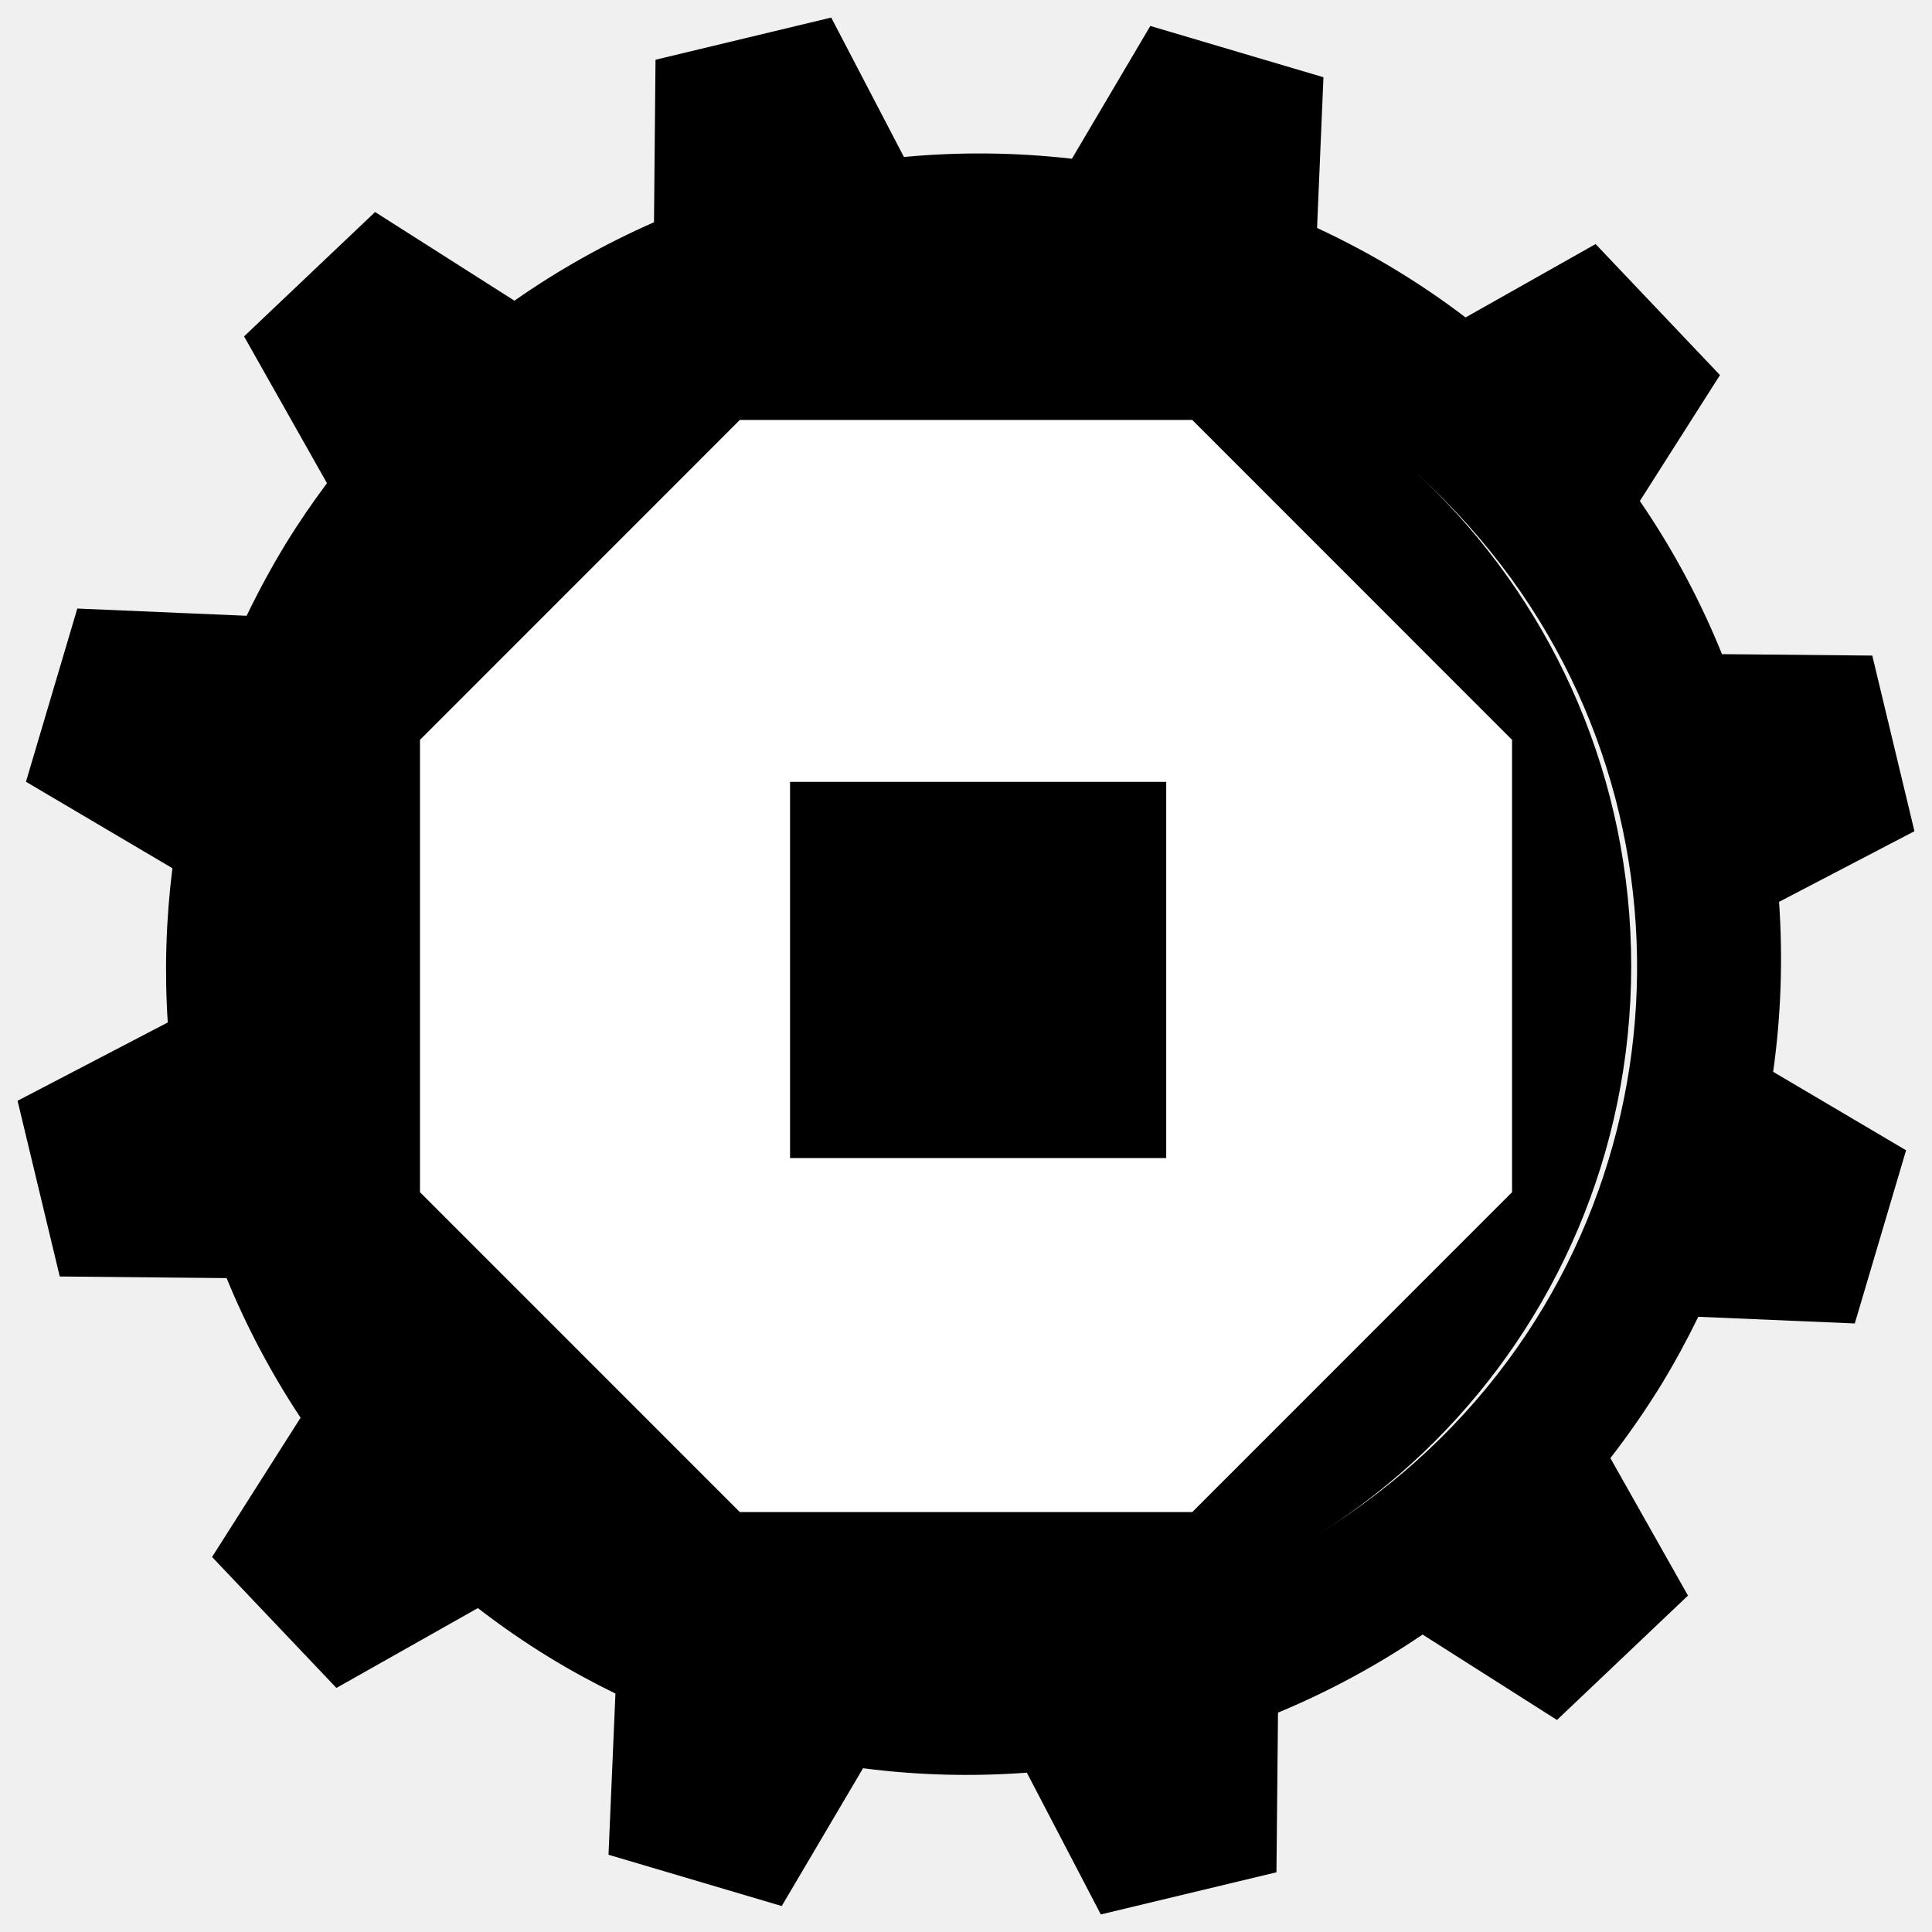
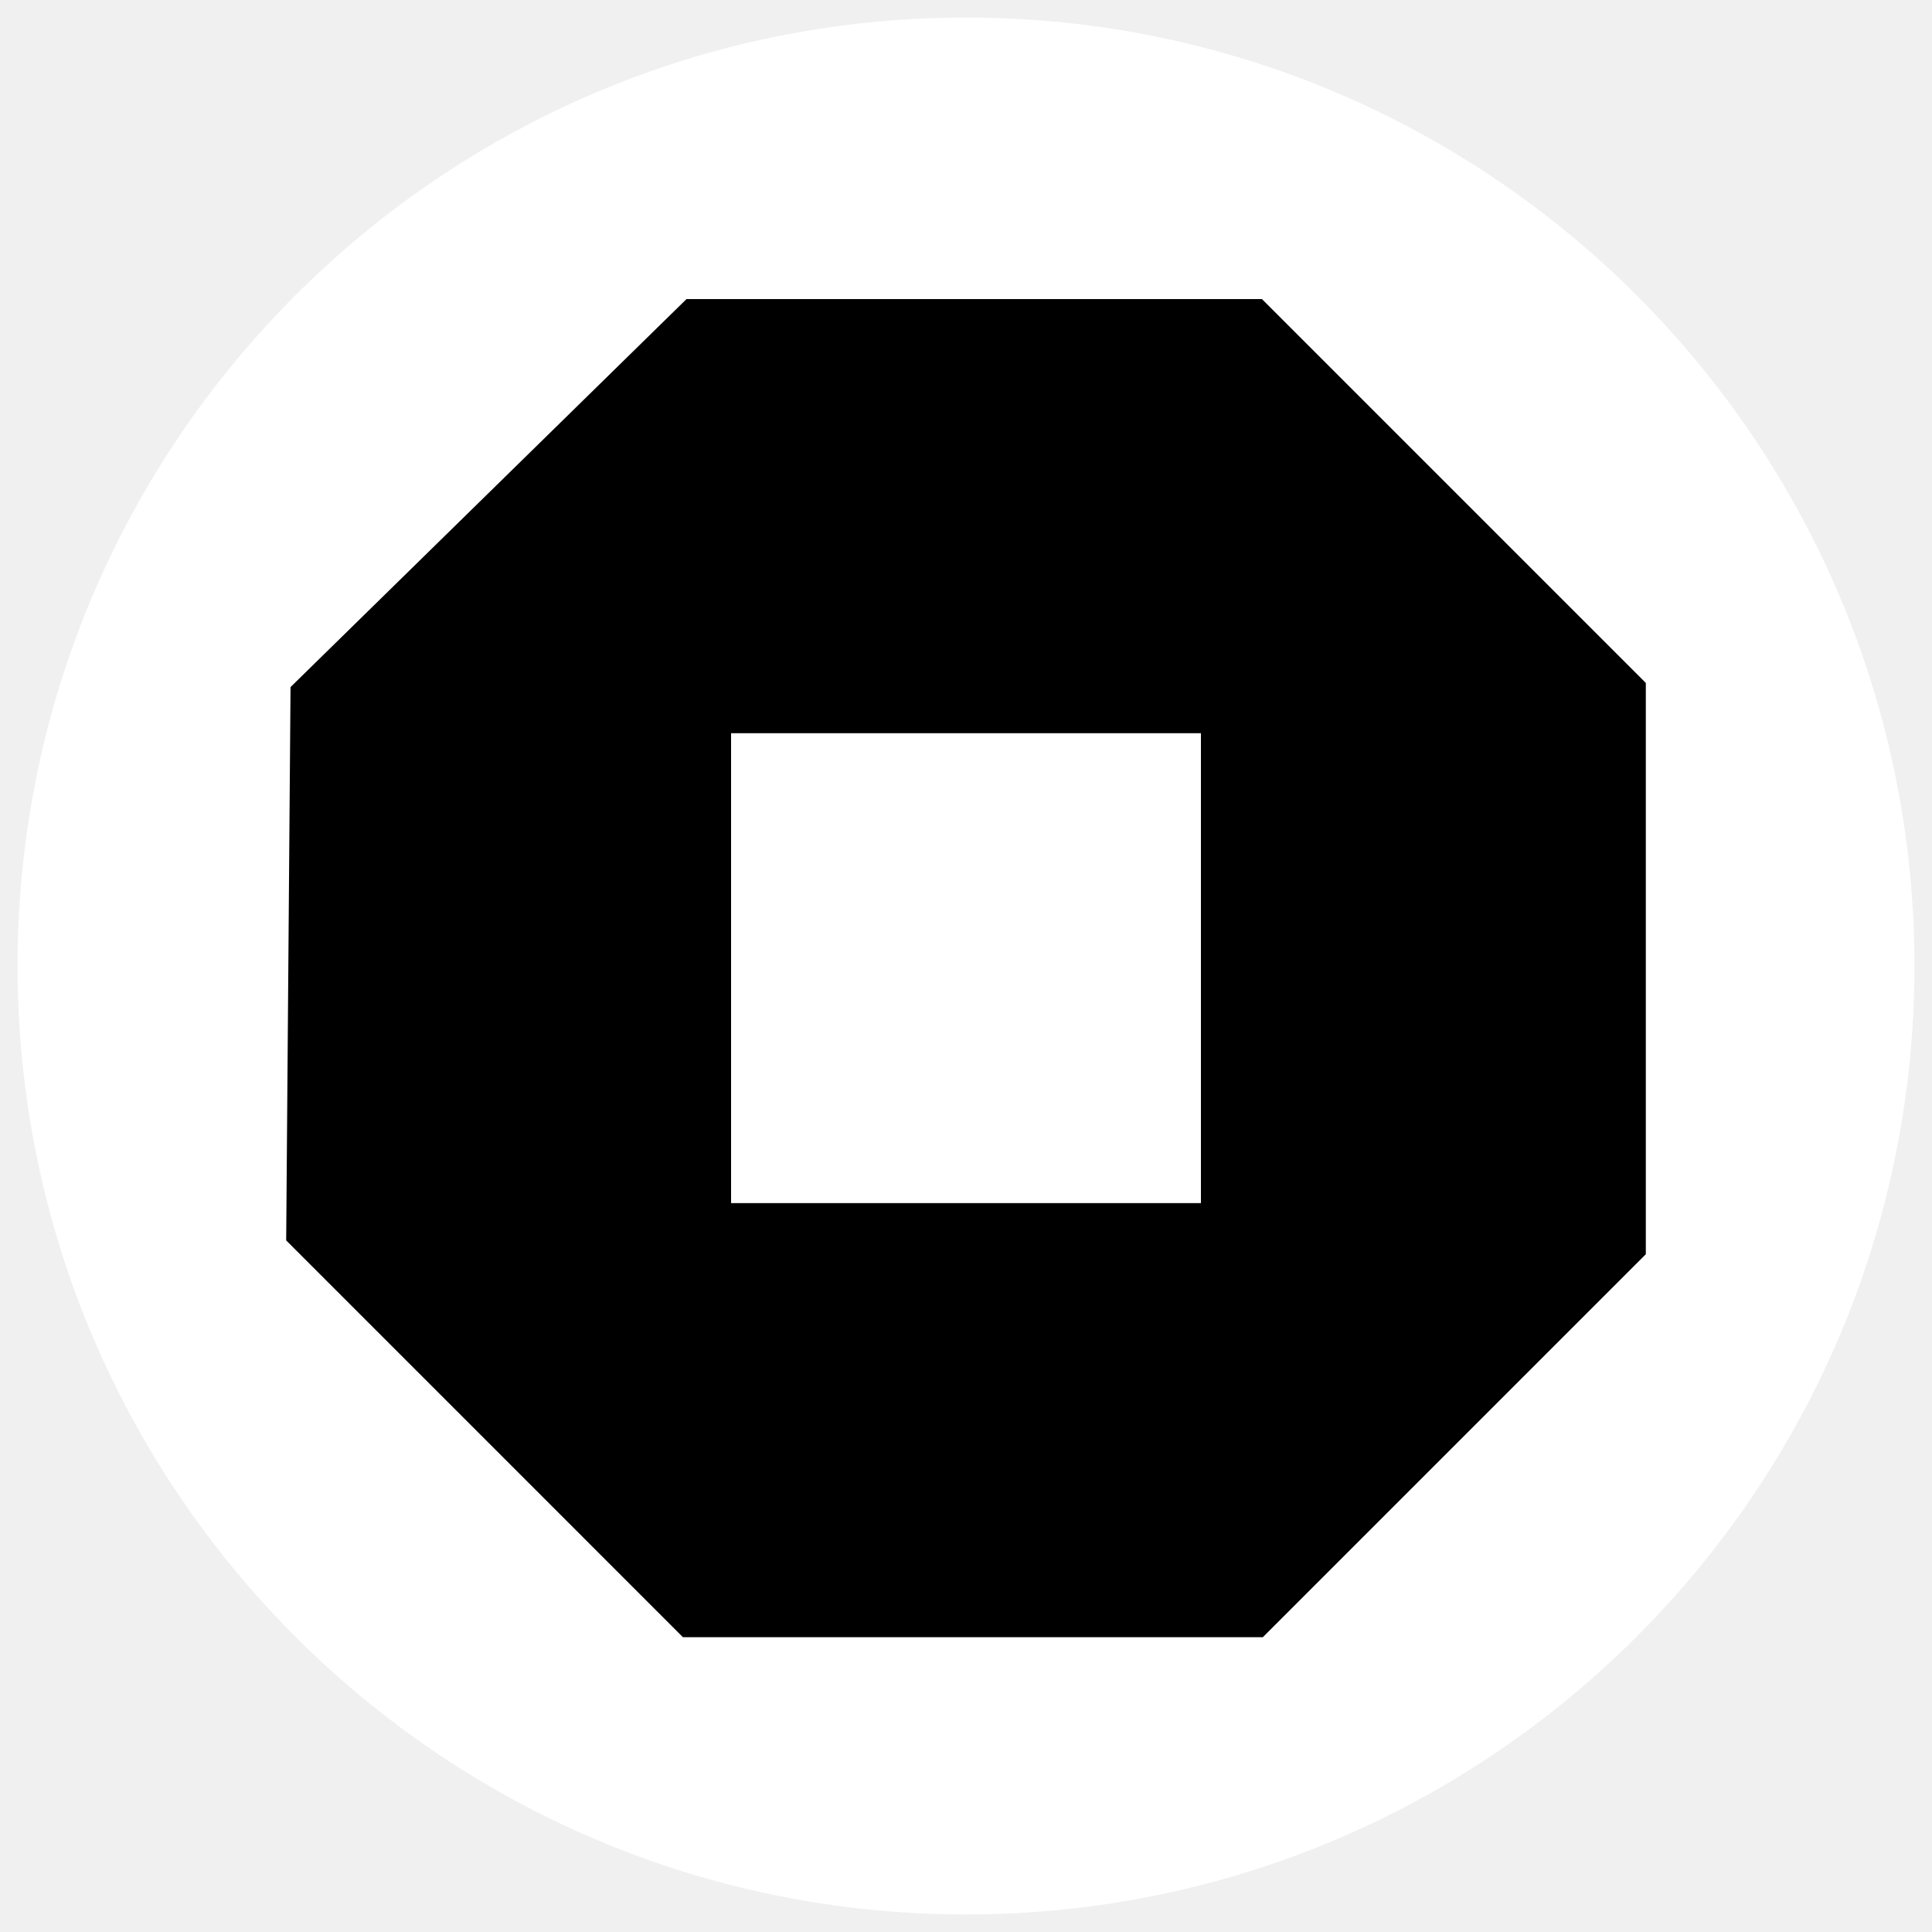
- <svg xmlns="http://www.w3.org/2000/svg" height="55" id="Layer_1" style="" version="1.1" viewBox="0 0 55 55" width="55" xml:space="preserve">
-   <defs id="defs11" style="" />
-   <path d="m 46.683,14.263 2.281,-3.585 -3.541,-3.73 -3.701,2.089 C 41.111,8.571 40.471,8.133 39.802,7.724 39.048,7.262 38.276,6.854 37.494,6.489 L 37.676,2.199 32.747,0.739 30.515,4.519 C 28.92,4.337 27.317,4.32 25.733,4.469 L 23.663,0.5 18.661,1.701 18.618,6.327 C 17.233,6.936 15.9,7.682 14.645,8.56 L 10.678,6.036 6.948,9.576 9.308,13.755 c -0.407,0.547 -0.797,1.112 -1.16,1.703 -0.414,0.678 -0.789,1.37 -1.127,2.072 l -4.82,-0.206 -1.462,4.931 4.169,2.461 c -0.183,1.465 -0.228,2.935 -0.132,4.391 l -4.276,2.23 1.201,5.002 4.75,0.046 c 0.567,1.384 1.272,2.716 2.106,3.974 l -2.52,3.965 3.54,3.728 4.027,-2.273 c 0.642,0.495 1.314,0.963 2.022,1.396 0.619,0.38 1.253,0.724 1.894,1.037 l -0.197,4.589 4.931,1.46 2.315,-3.923 c 1.556,0.202 3.116,0.241 4.663,0.126 l 2.106,4.036 5,-1.2 0.044,-4.545 c 1.435,-0.596 2.816,-1.34 4.116,-2.223 l 3.826,2.432 3.729,-3.541 -2.209,-3.913 c 0.509,-0.657 0.989,-1.346 1.437,-2.072 0.39,-0.638 0.744,-1.293 1.066,-1.952 l 4.455,0.19 1.46,-4.93 -3.784,-2.234 c 0.227,-1.613 0.279,-3.236 0.168,-4.838 L 54.5,23.663 53.3,18.663 49.021,18.622 C 48.405,17.097 47.624,15.634 46.683,14.263 z M 13.688,40.118 C 6.741,32.358 7.401,20.431 15.16,13.482 c 7.761,-6.948 19.689,-6.29 26.637,1.472 6.948,7.762 6.286,19.687 -1.473,26.635 -7.762,6.949 -19.688,6.29 -26.636,-1.471 z" id="path5" style="" />
-   <g id="g3828" style="" transform="matrix(0.6909091,0,0,0.6909091,8.5,8.500001)">
-     <path d="m -13.051,33.559 a 25.985,21.907 0 1 1 -51.97,0 25.985,21.907 0 1 1 51.97,0 z" id="path2988" style="fill:#000000;fill-opacity:1;fill-rule:nonzero;stroke:#000000;stroke-width:2;stroke-linecap:round;stroke-linejoin:round;stroke-miterlimit:4;stroke-opacity:1;stroke-dasharray:none;stroke-dashoffset:0" transform="matrix(1.015724,0,0,1.204821,67.14982,-12.93299)" />
-     <g id="activity-stop" style="fill:#ffffff;fill-opacity:1;display:block">
-       <path d="M 36.822,5 H 18.181 L 5.002,18.182 V 36.82 L 18.181,50 H 36.823 L 49.999,36.82 V 18.182 L 36.822,5 z M 35.75,35.414 h -15.5 v -15.5 h 15.5 v 15.5 z" id="path5-5" style="fill:#ffffff;fill-opacity:1;display:inline" />
-     </g>
-   </g>
+ <svg xmlns="http://www.w3.org/2000/svg" version="1.1" width="55" height="55" viewBox="0 0 55 55" id="Layer_1" xml:space="preserve">
+   <defs id="defs11" />
+   <circle cx="112.5" cy="37.5" r="29.627" transform="matrix(0.9113309,0,0,0.9113309,-75.02472,-6.674907)" id="circle33" style="fill:#ffffff" />
+   <polygon points="133.736,28.658 133.736,46.504 121.773,58.467 103.658,58.467 91.264,46.072 91.4,28.787 103.769,16.667 121.745,16.667 " transform="matrix(0.9113309,0,0,0.9113309,-75.02472,-6.674907)" id="polygon41" style="fill:#000000;fill-opacity:1" />
+   <rect width="13.376" height="13.377" x="20.812" y="20.873" id="rect43" style="fill:#ffffff;fill-opacity:1" />
</svg>
